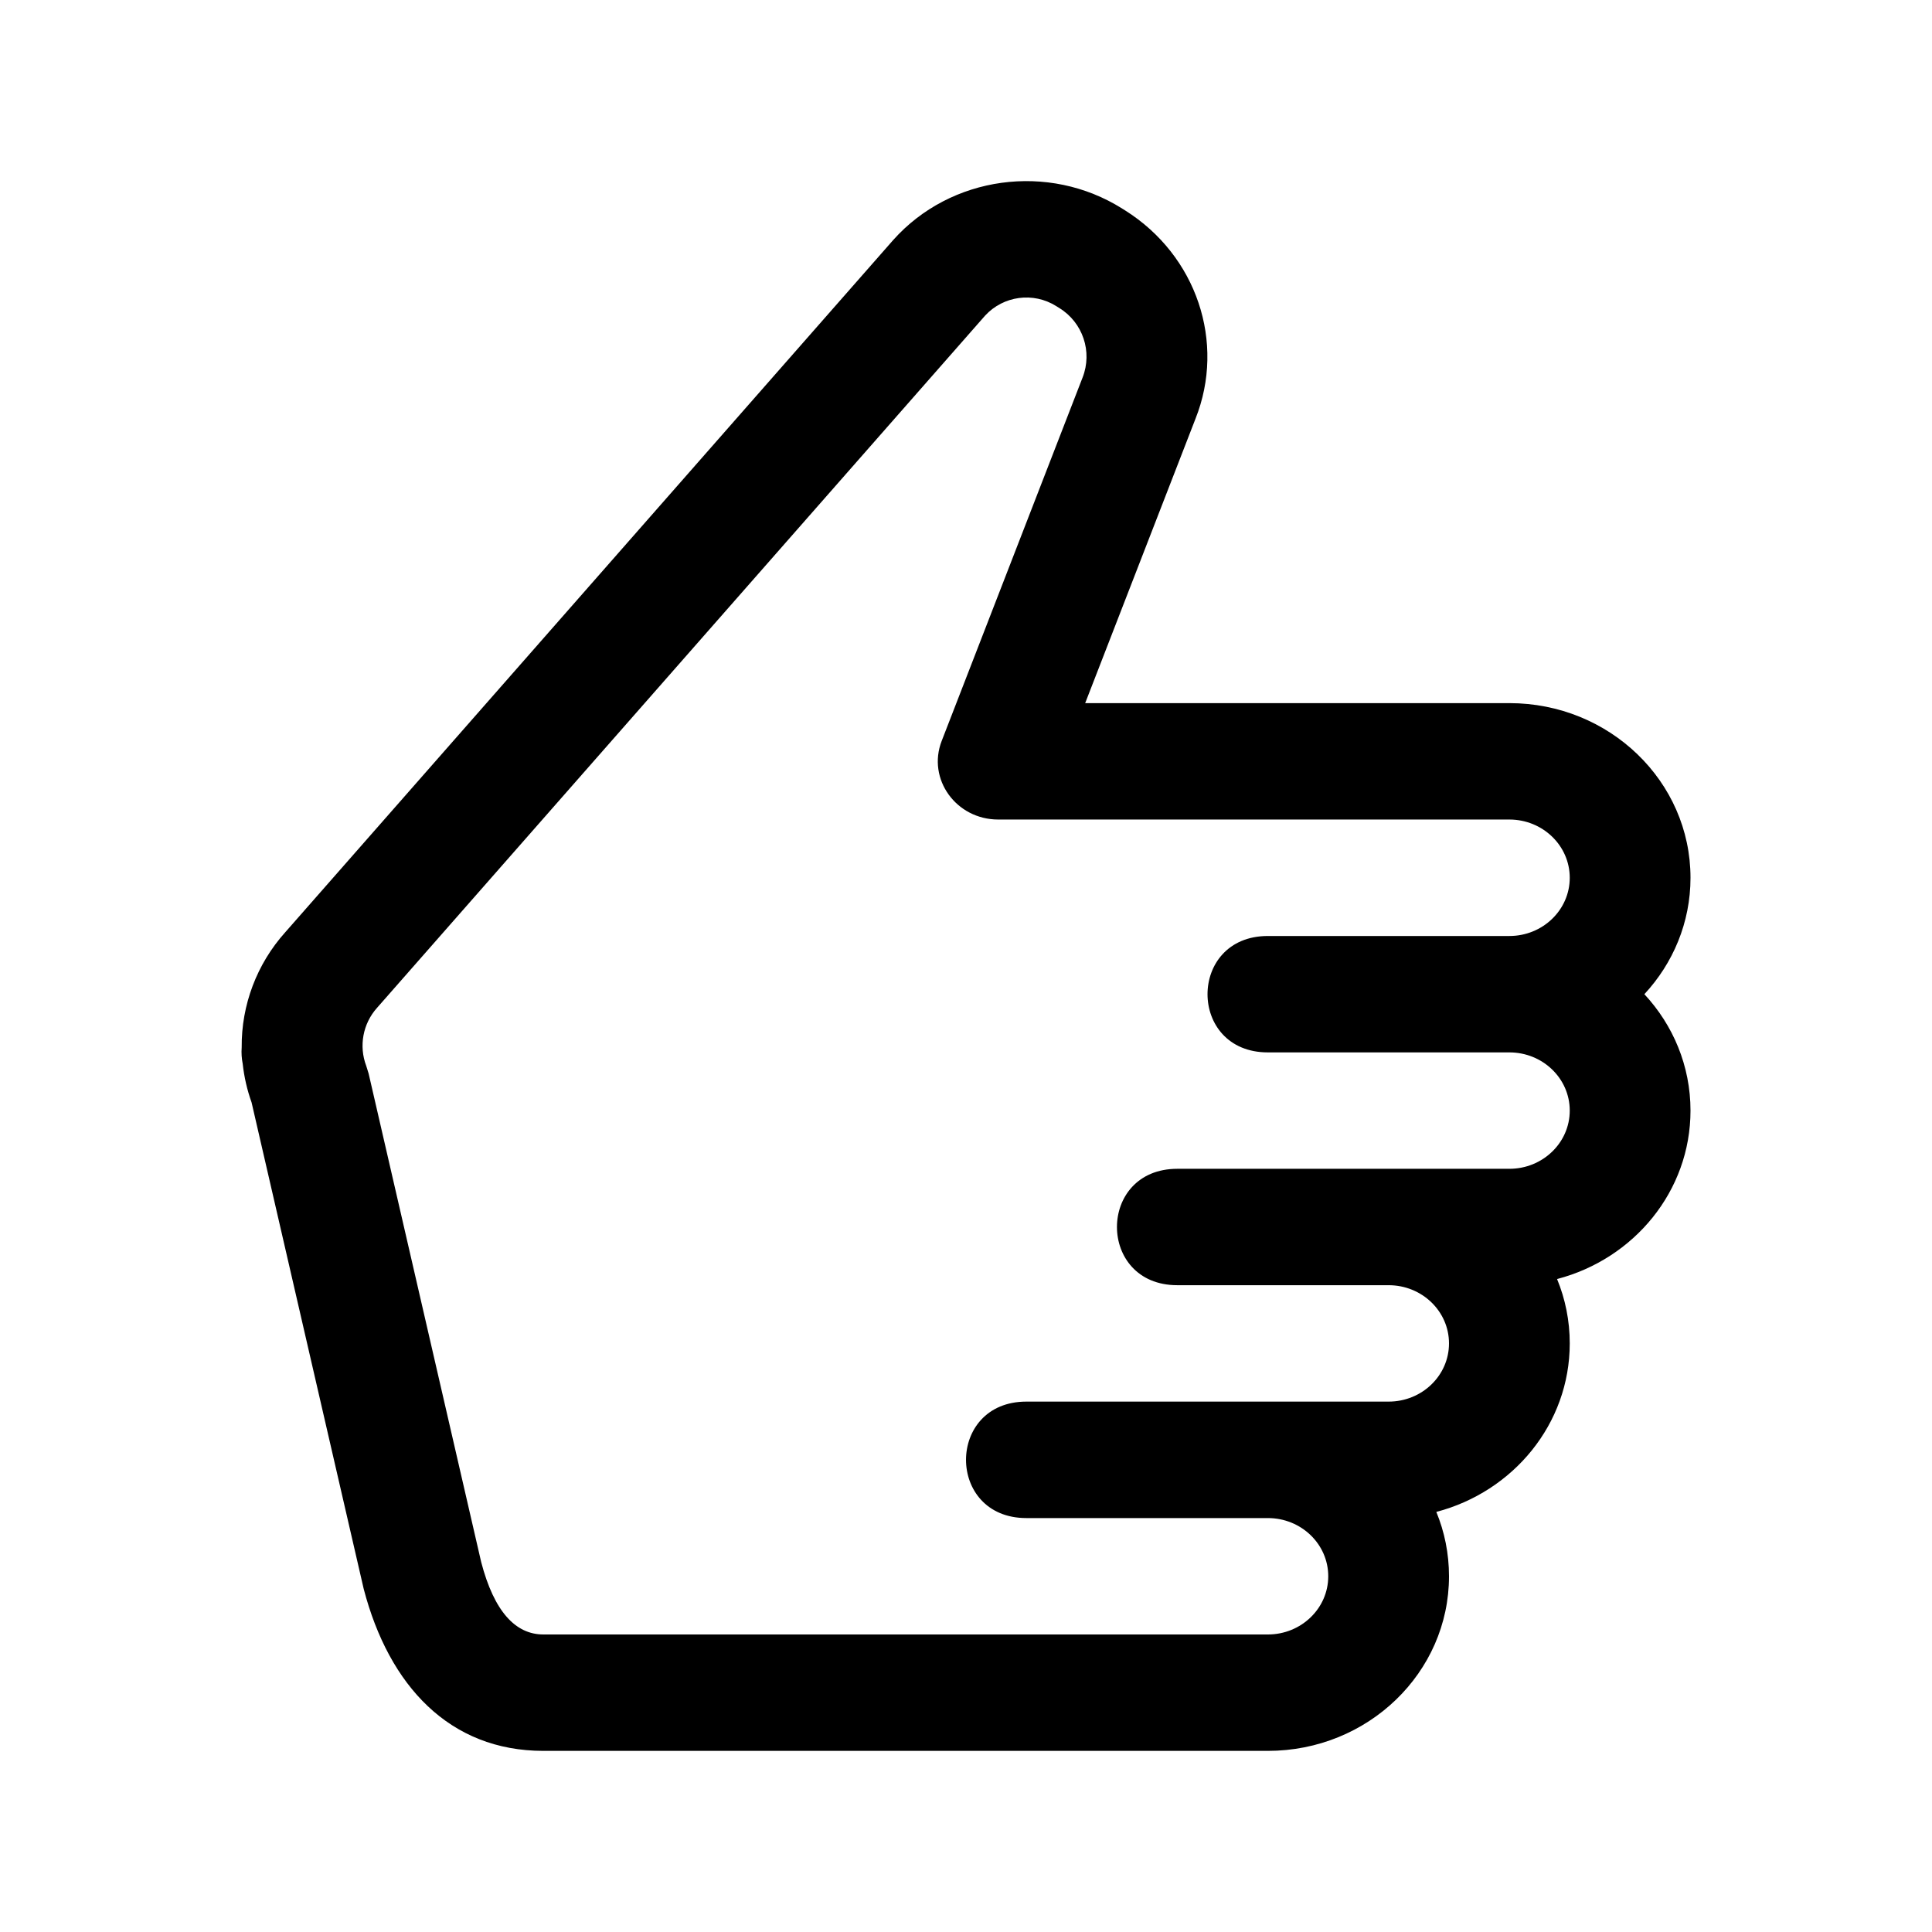
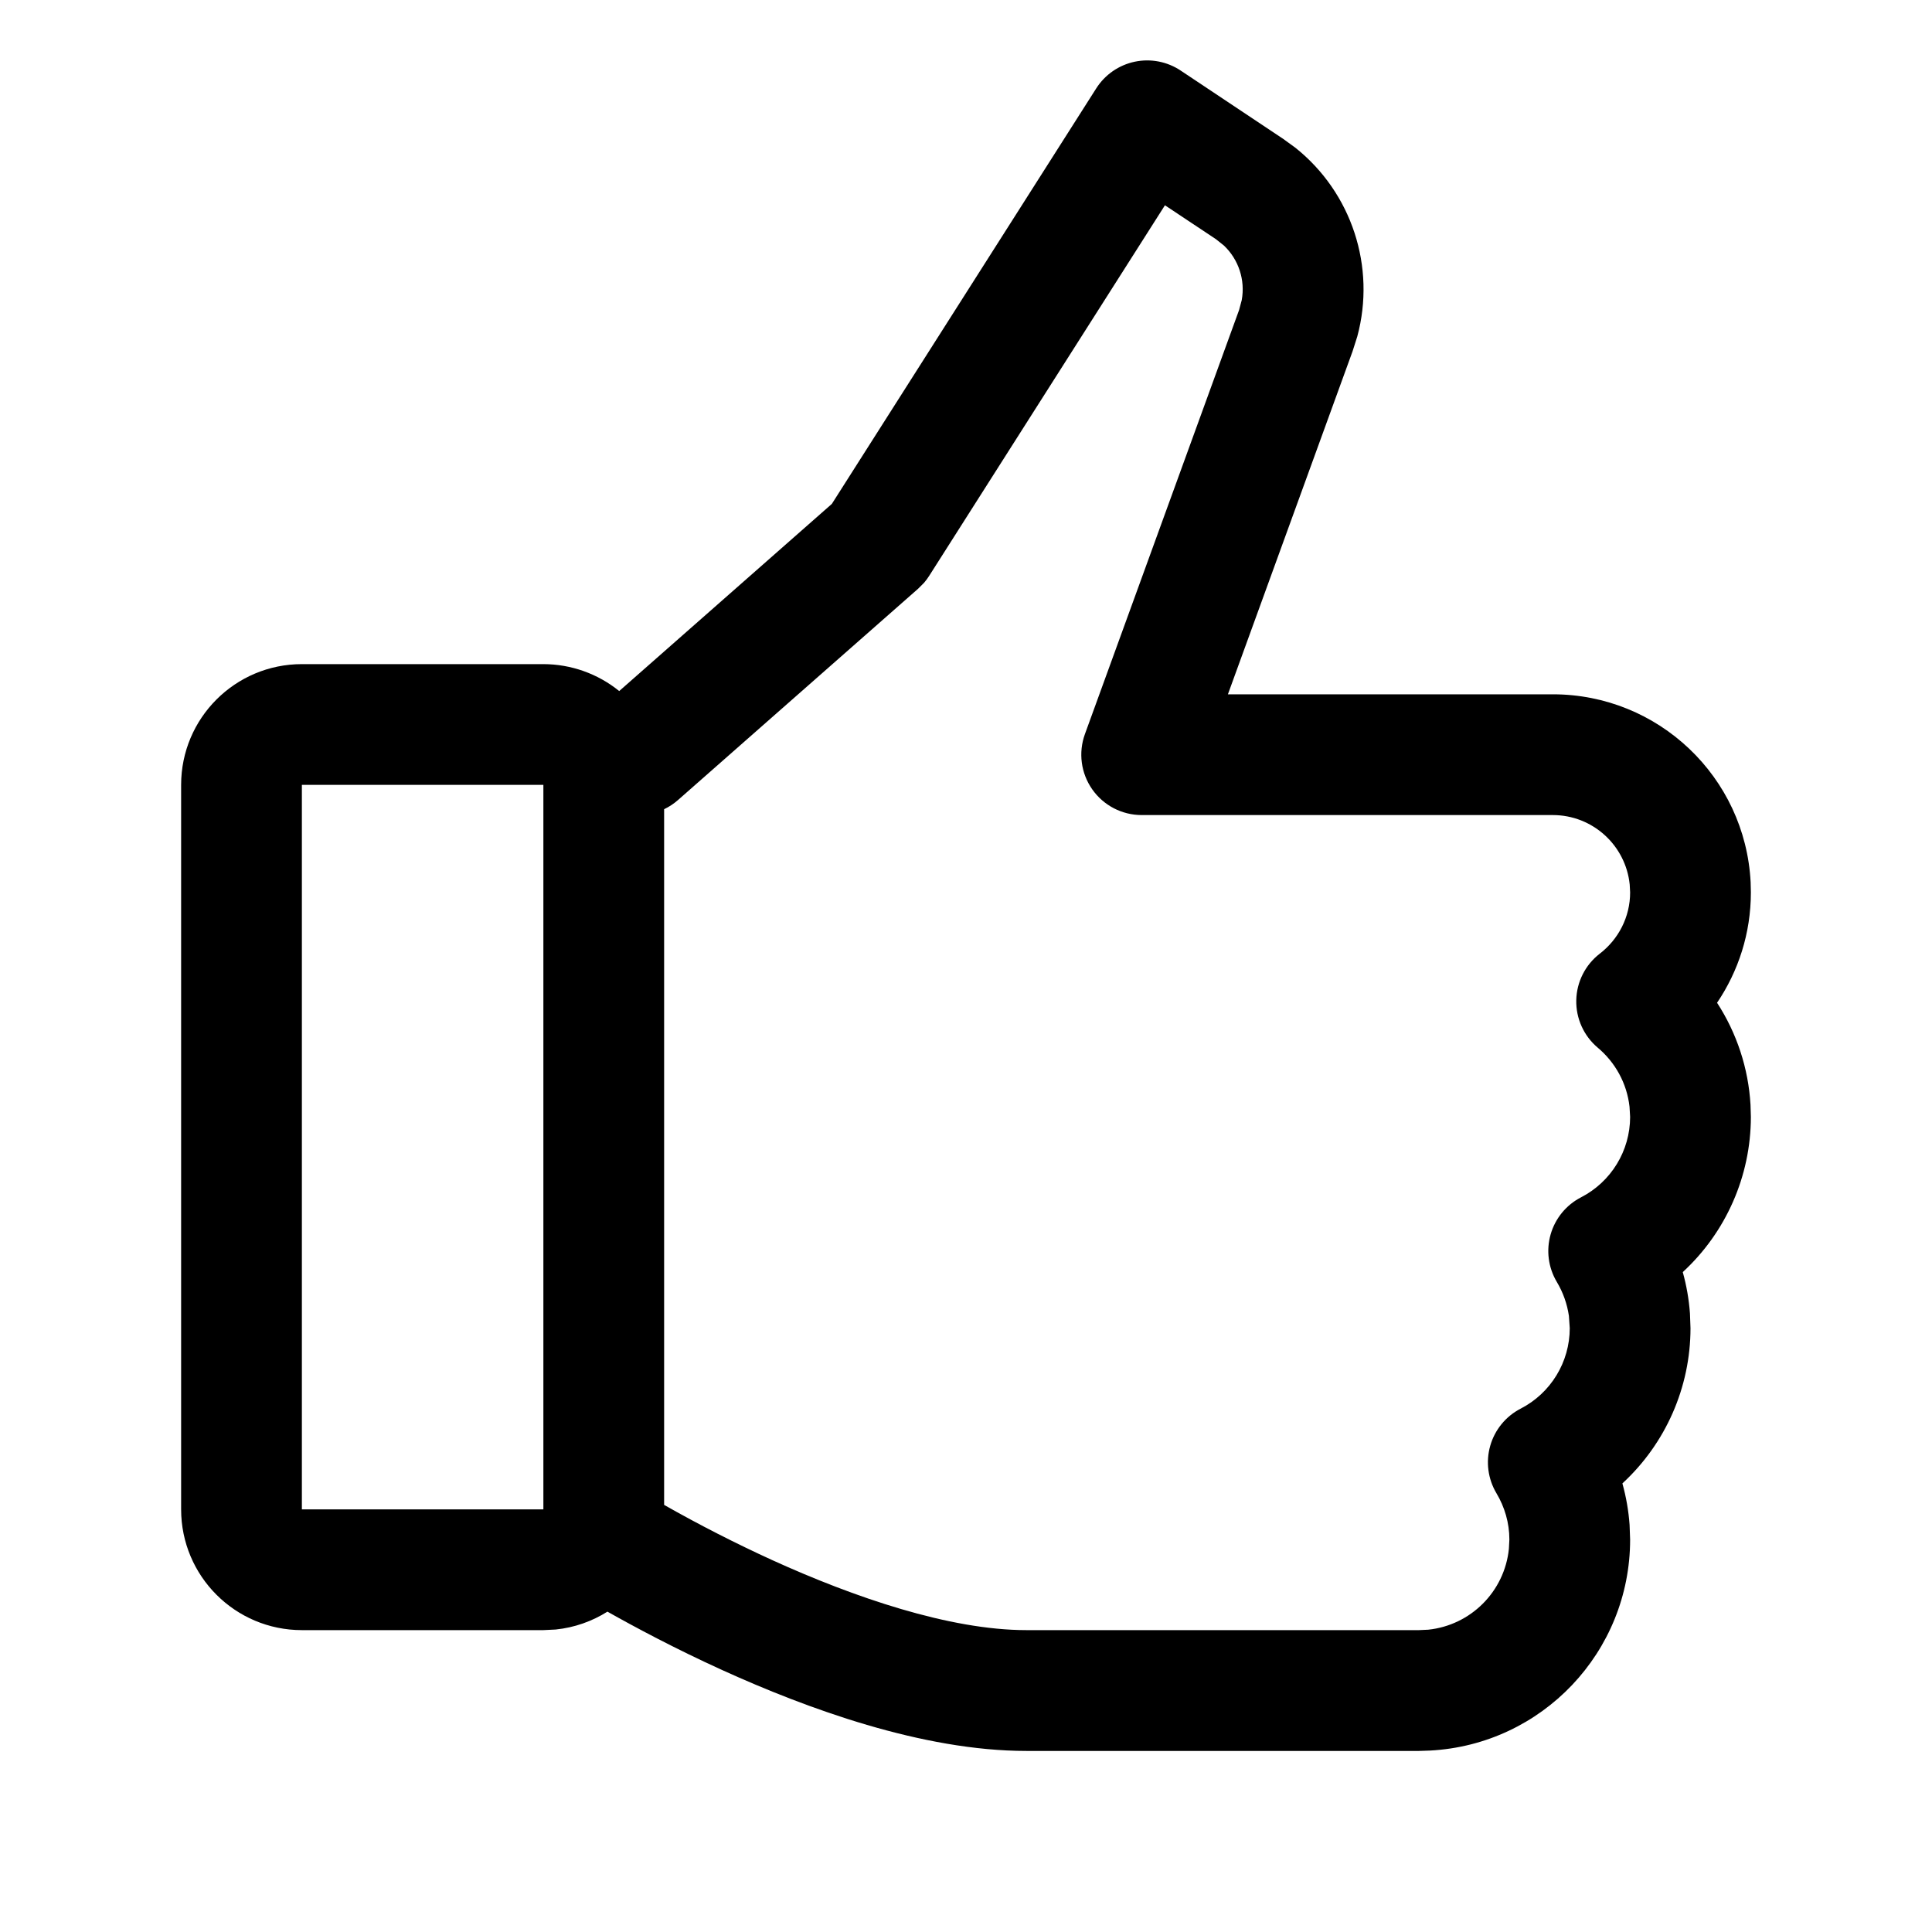
- <svg xmlns="http://www.w3.org/2000/svg" xmlns:xlink="http://www.w3.org/1999/xlink" viewBox="0 0 32 32">
-   <defs>
-     <path id="a" d="M17 23.215h6c.552 0 1-.431 1-.964s-.448-.964-1-.964h-3.5c-1.333 0-1.333-1.928 0-1.928H25c.552 0 1-.432 1-.964 0-.533-.448-.964-1-.964h-4c-1.333 0-1.333-1.928 0-1.928h4c.552 0 1-.432 1-.964 0-.533-.448-.965-1-.965h-8.466c-.698 0-1.181-.671-.937-1.301l2.334-6.02a.946.946 0 0 0-.387-1.152l-.048-.03a.93.93 0 0 0-1.18.157L6.244 16.694a.94.94 0 0 0-.178.96l.04.129 1.864 8.09c.214.82.569 1.199 1.03 1.199h12c.552 0 1-.432 1-.964 0-.533-.448-.964-1-.964h-4c-1.333 0-1.333-1.929 0-1.929m11-4.82c0 1.334-.936 2.457-2.21 2.79.136.33.21.69.21 1.066 0 1.334-.936 2.457-2.21 2.791.136.33.21.69.21 1.066C24 27.705 22.657 29 21 29H9c-1.551 0-2.556-1.074-2.976-2.683L4.167 18.26a2.8 2.8 0 0 1-.147-.64 1 1 0 0 1-.017-.27 2.82 2.82 0 0 1 .72-1.907L14.794 3.976c.95-1.066 2.574-1.289 3.795-.52l.048.03c1.183.745 1.667 2.185 1.164 3.45l-1.827 4.71H25c1.657 0 3 1.295 3 2.893 0 .74-.289 1.416-.764 1.928.475.511.764 1.187.764 1.928" />
-   </defs>
-   <use xlink:href="#a" fill-rule="evenodd" />
+ <svg xmlns="http://www.w3.org/2000/svg" viewBox="0 0 32 32">
+   <path fill-rule="evenodd" d="M23.683 28.995A3.5 3.5 0 0 0 27 25.5l-.009-.245a3.5 3.5 0 0 0-.119-.685A3.5 3.5 0 0 0 28 22l-.009-.246a3.5 3.5 0 0 0-.119-.684A3.5 3.5 0 0 0 29 18.5l-.006-.202a3.47 3.47 0 0 0-.554-1.689c.352-.521.56-1.15.56-1.828l-.004-.169A3.28 3.28 0 0 0 25.72 11.5h-5.382l2.065-5.682.078-.245a3 3 0 0 0-1.024-3.125l-.208-.151-1.693-1.128a1 1 0 0 0-1.399.295l-4.379 6.882-3.522 3.1A2 2 0 0 0 9 11H5a2 2 0 0 0-2 2v12a2 2 0 0 0 2 2h4l.204-.01c.313-.032.604-.137.857-.296.447.252 1.115.61 1.9.967 1.4.636 3.314 1.34 5.039 1.34h6.502zM17 27c-1.274 0-2.86-.546-4.21-1.16a23 23 0 0 1-1.79-.914V13.403q.124-.059.23-.152l3.976-3.499.1-.1a1 1 0 0 0 .084-.114L19.295 3.4l.844.561.133.106a1 1 0 0 1 .295.904l-.044.164-2.553 7.023a1 1 0 0 0 .94 1.342h6.809c.663 0 1.208.504 1.274 1.15l.007.131c0 .41-.195.778-.503 1.015a1 1 0 0 0-.033 1.557c.289.243.482.588.526.977l.01.17a1.5 1.5 0 0 1-.814 1.332 1 1 0 0 0-.4 1.401q.155.26.2.562l.014.204a1.5 1.5 0 0 1-.814 1.333 1 1 0 0 0-.4 1.401c.136.228.214.49.214.767l-.008.153a1.5 1.5 0 0 1-1.337 1.34l-.153.007zM5 13h4v12H5z" clip-rule="evenodd" />
</svg>
